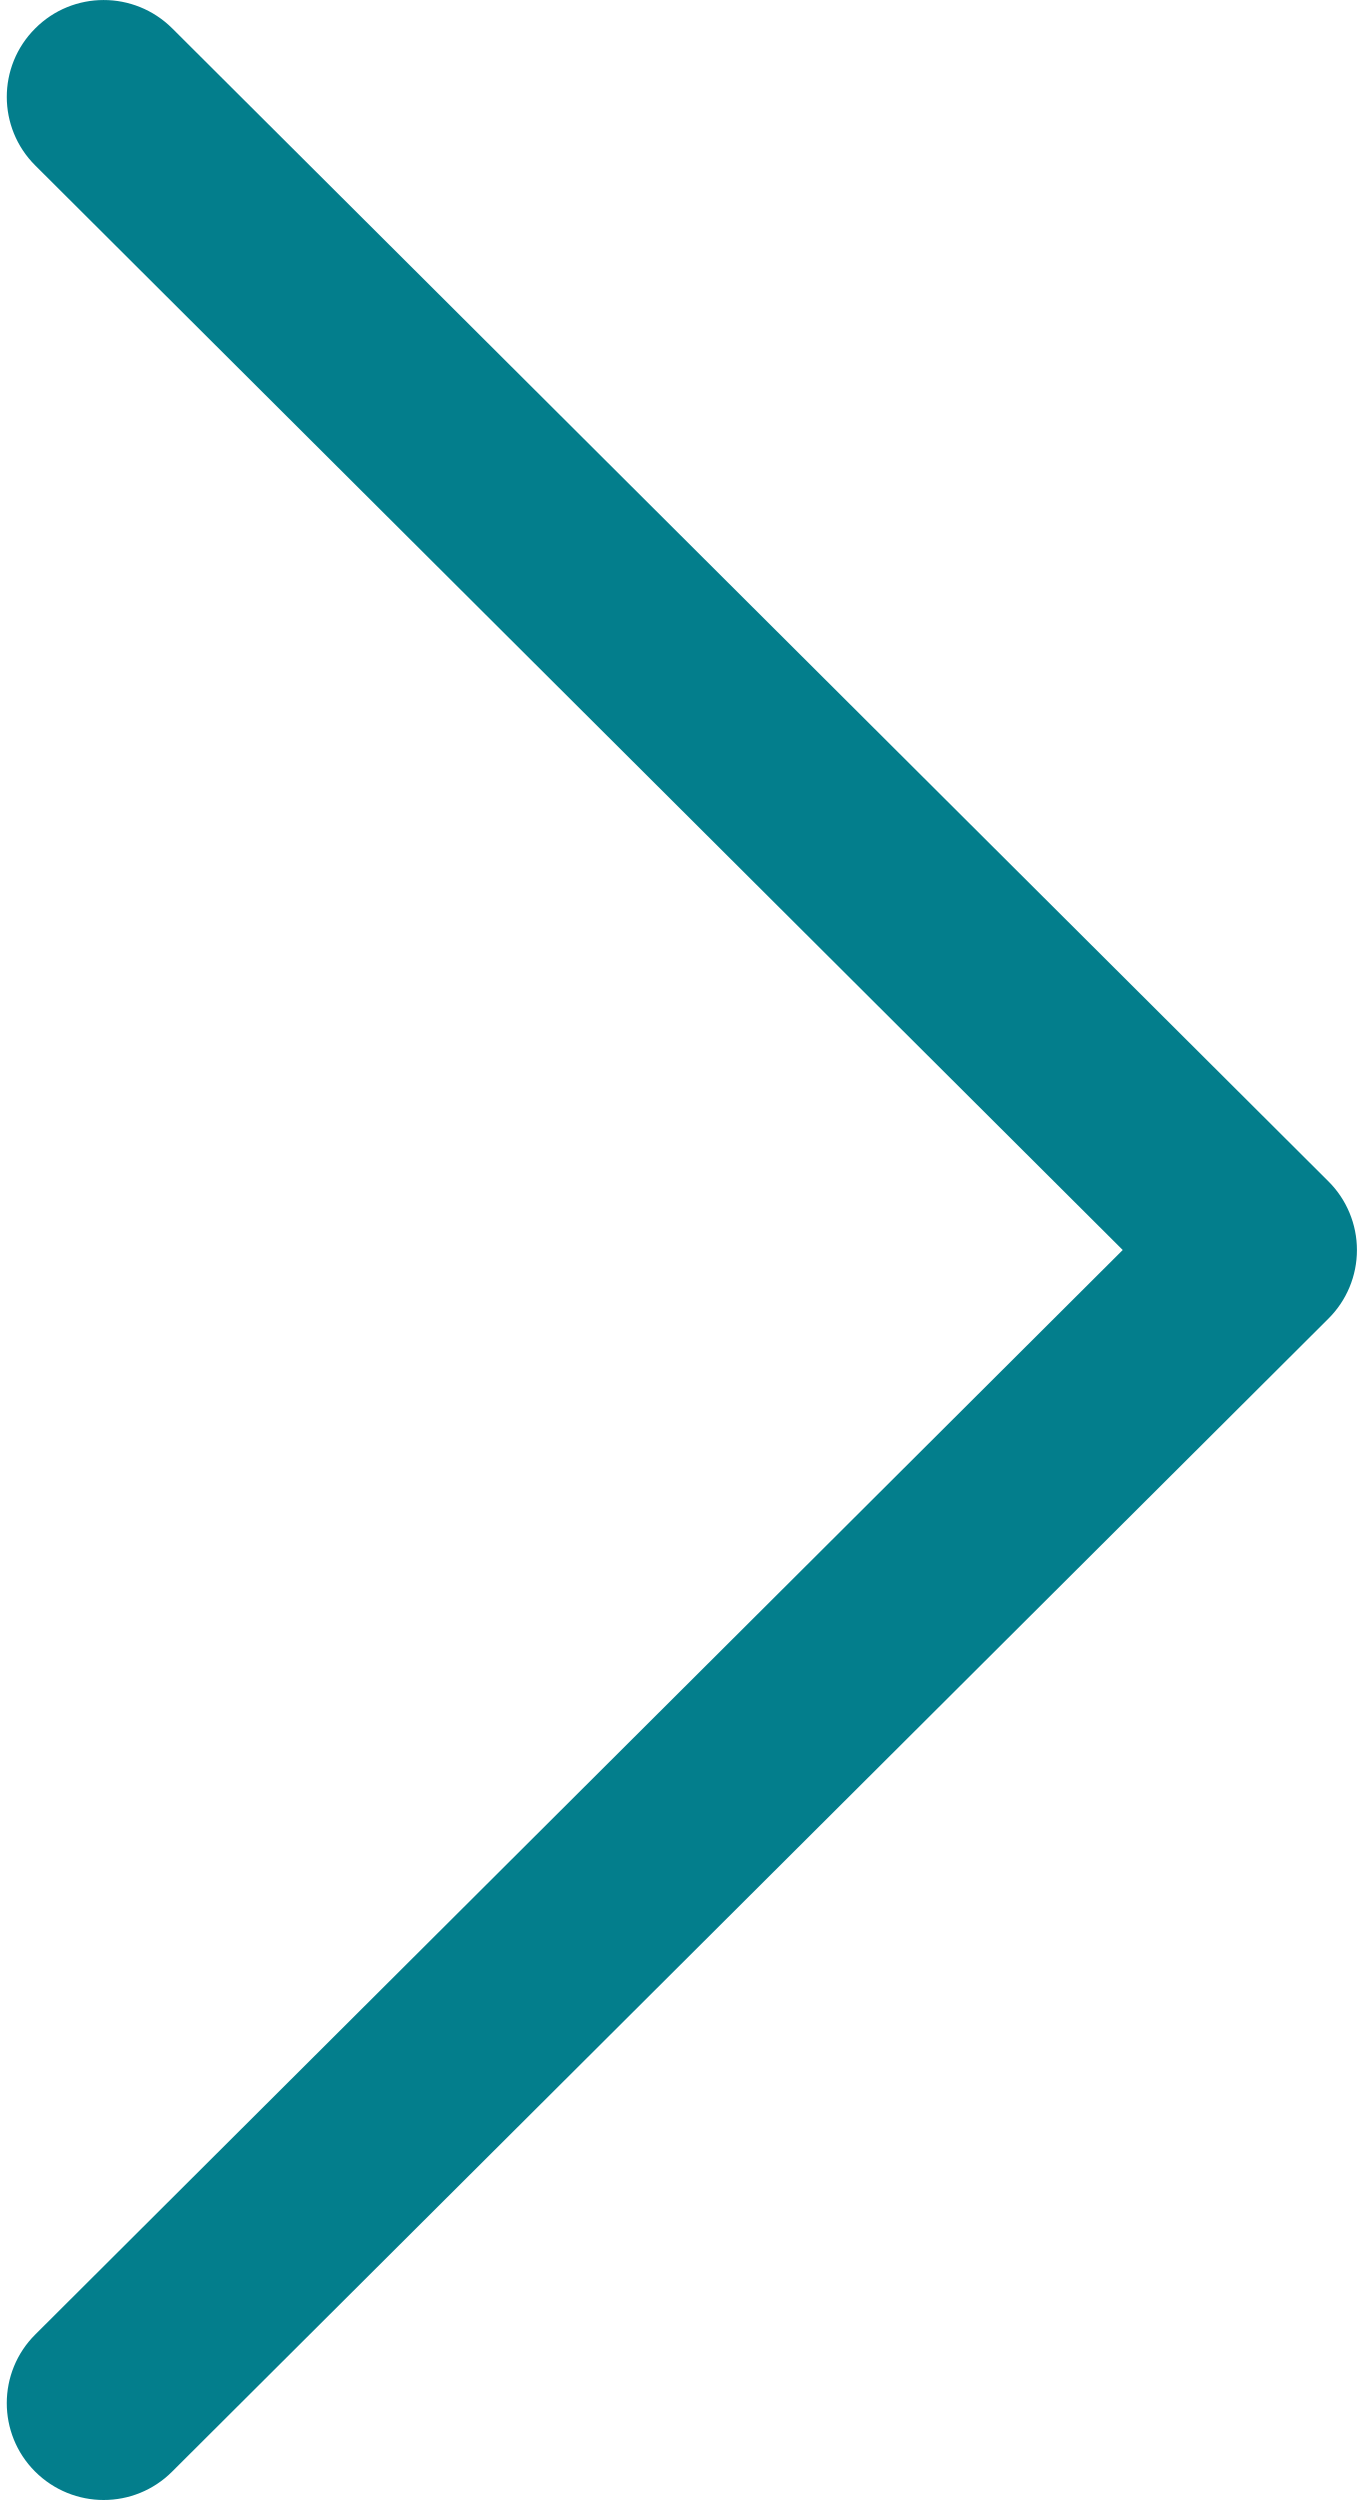
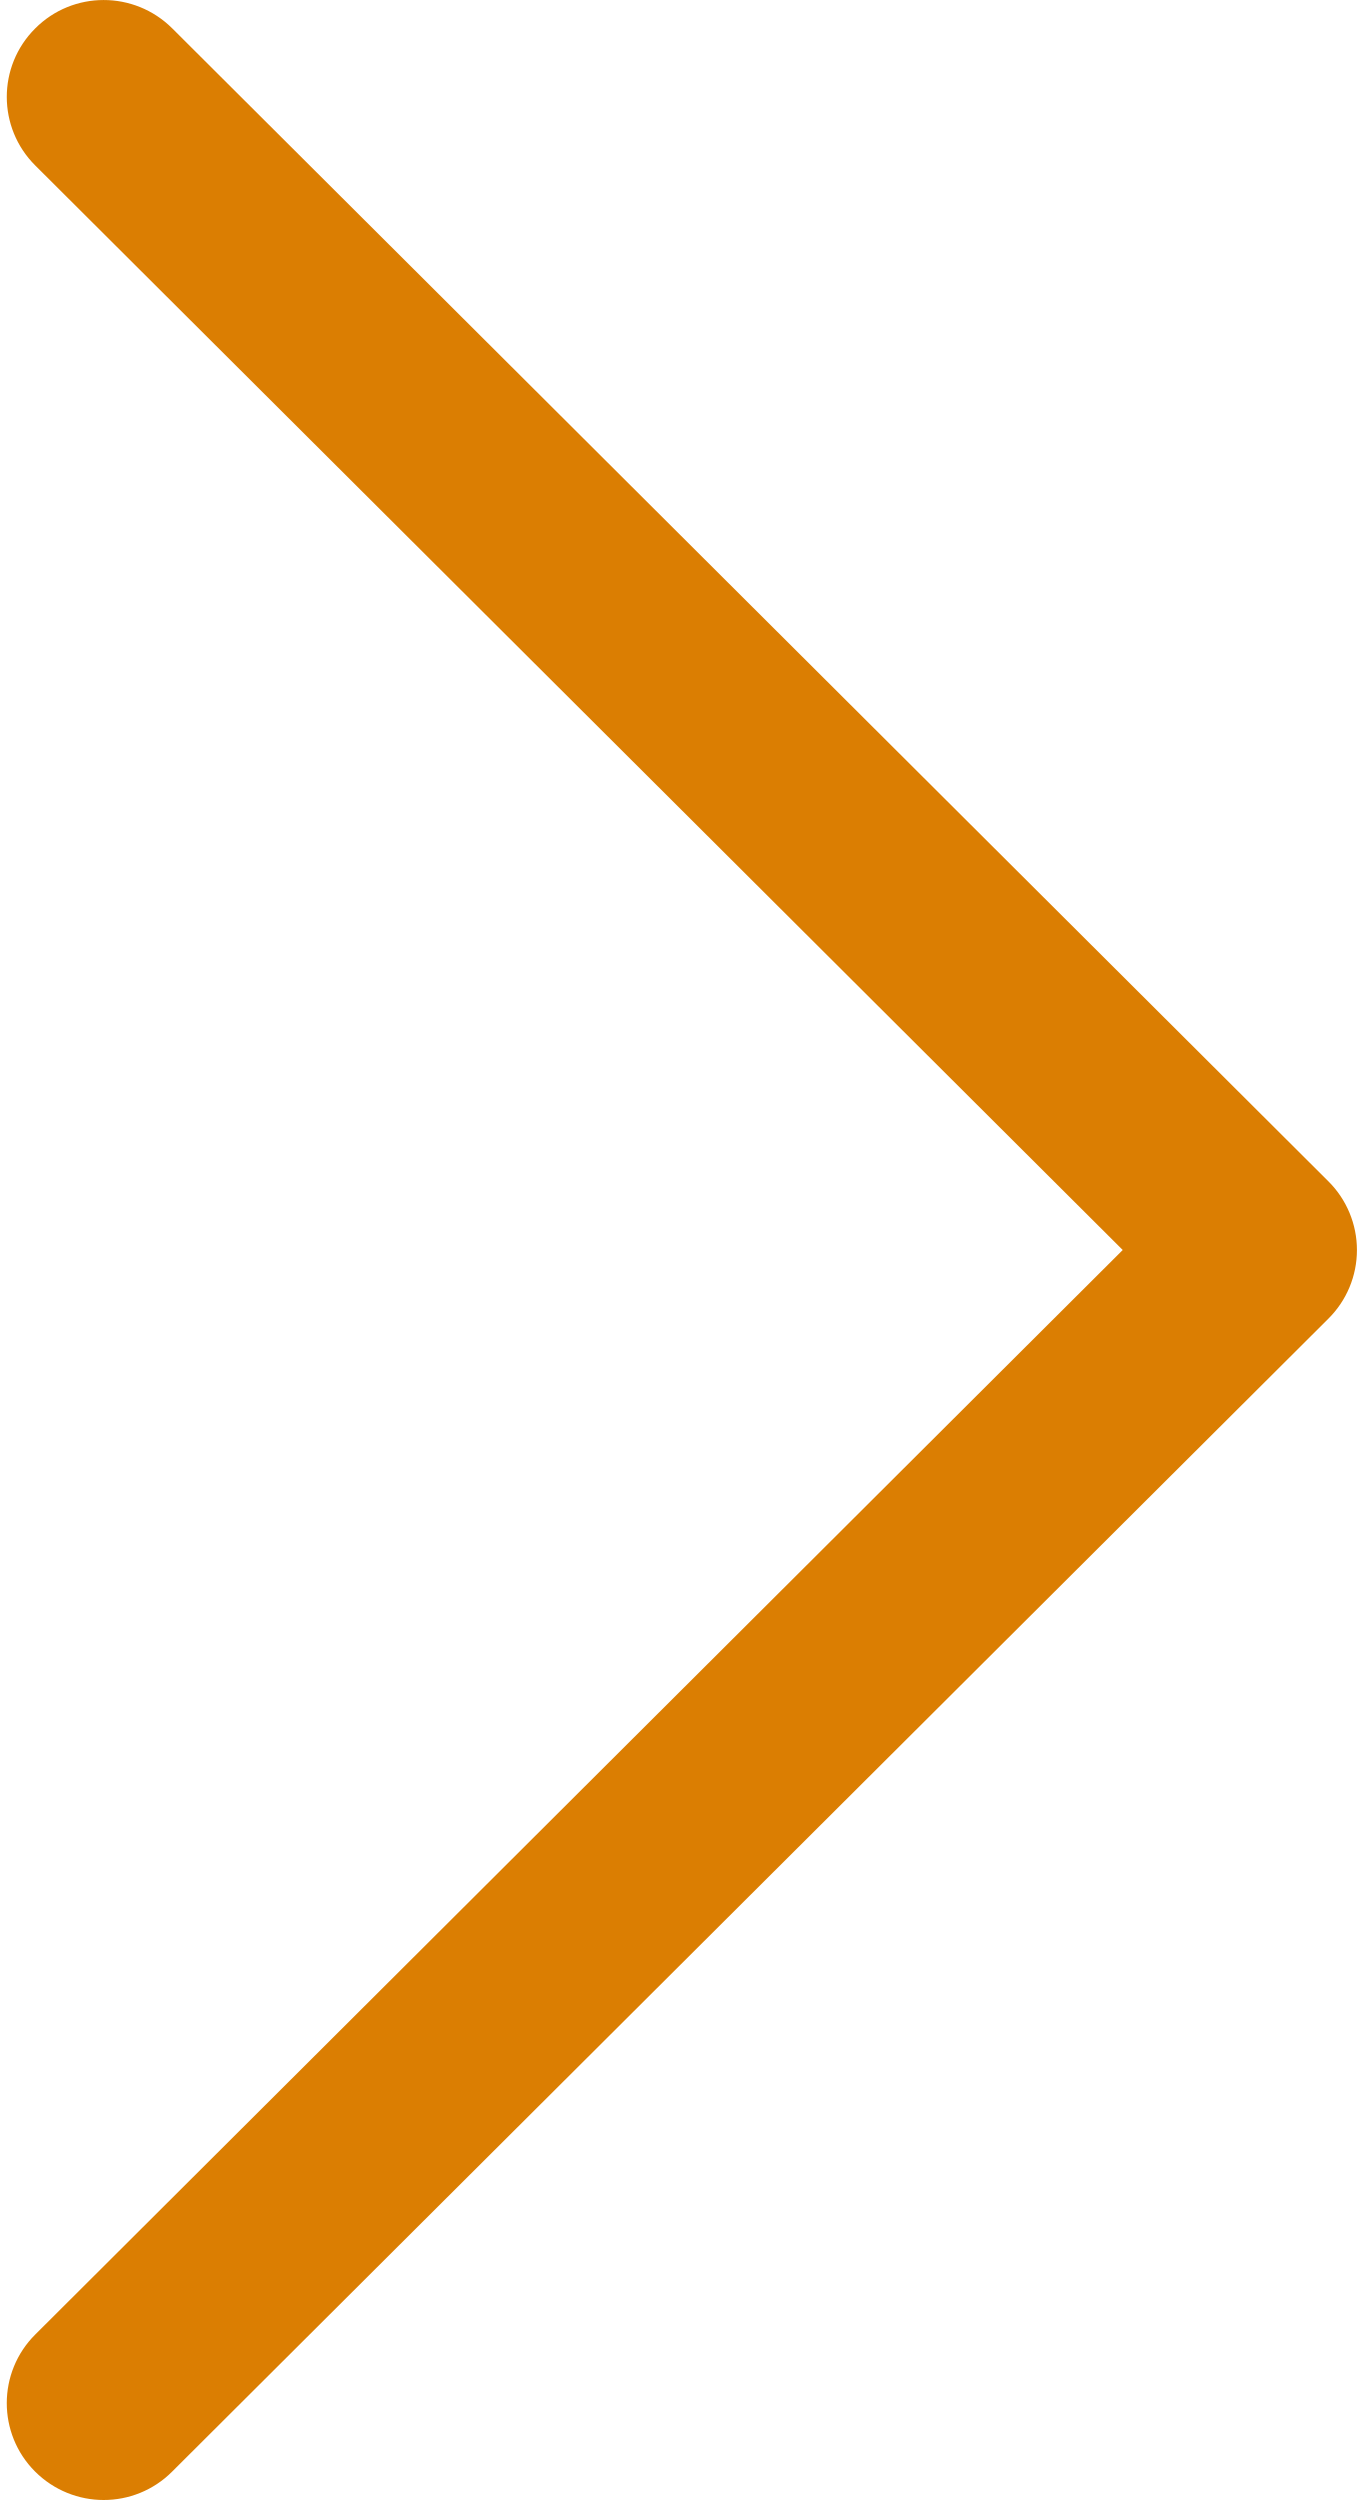
<svg xmlns="http://www.w3.org/2000/svg" width="12" height="22" viewBox="0 0 12 22" fill="none">
-   <path d="M11.69 10.396L1.515 0.249C1.181 -0.083 0.641 -0.083 0.309 0.251C-0.024 0.584 -0.023 1.124 0.31 1.456L9.88 11L0.31 20.544C-0.023 20.876 -0.024 21.416 0.308 21.749C0.475 21.916 0.694 22 0.912 22C1.13 22 1.348 21.917 1.514 21.751L11.69 11.604C11.851 11.444 11.941 11.227 11.941 11C11.941 10.774 11.851 10.556 11.69 10.396Z" fill="#037E8C" />
+   <path d="M11.69 10.396L1.515 0.249C1.181 -0.083 0.641 -0.083 0.309 0.251C-0.024 0.584 -0.023 1.124 0.31 1.456L9.88 11L0.31 20.544C-0.023 20.876 -0.024 21.416 0.308 21.749C0.475 21.916 0.694 22 0.912 22C1.13 22 1.348 21.917 1.514 21.751L11.69 11.604C11.851 11.444 11.941 11.227 11.941 11C11.941 10.774 11.851 10.556 11.69 10.396Z" fill="#DB7E02" />
</svg>
